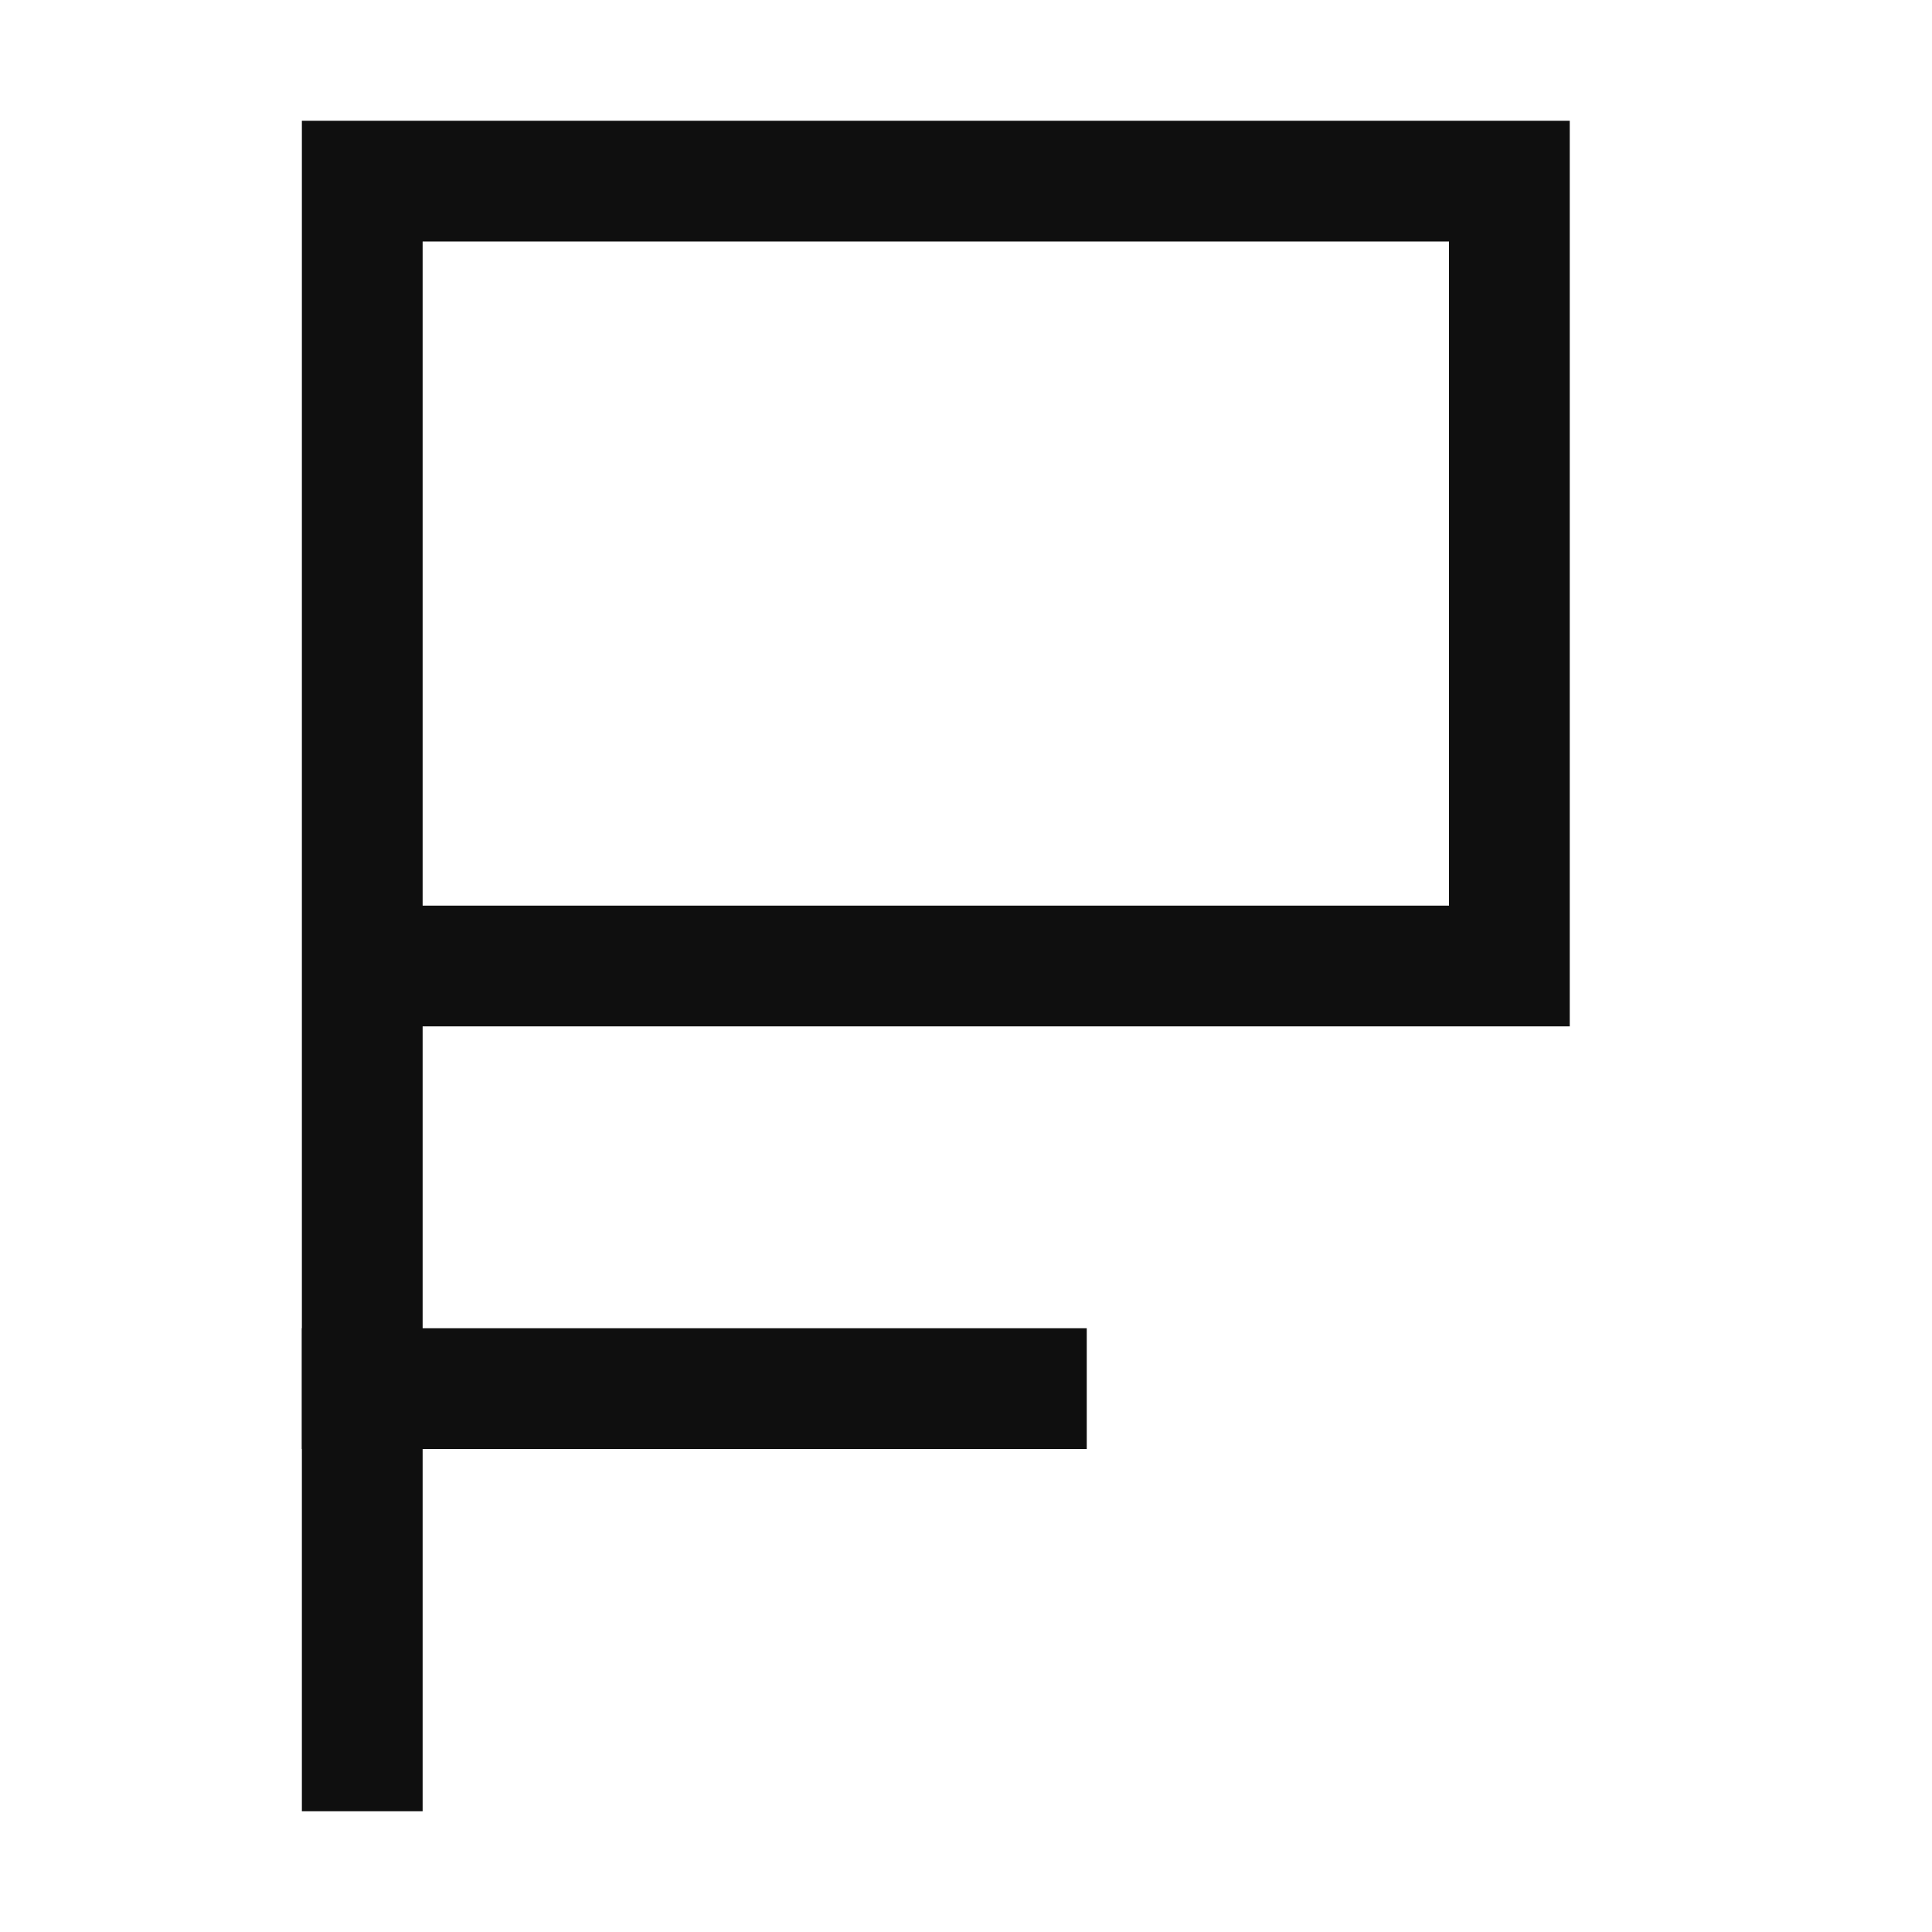
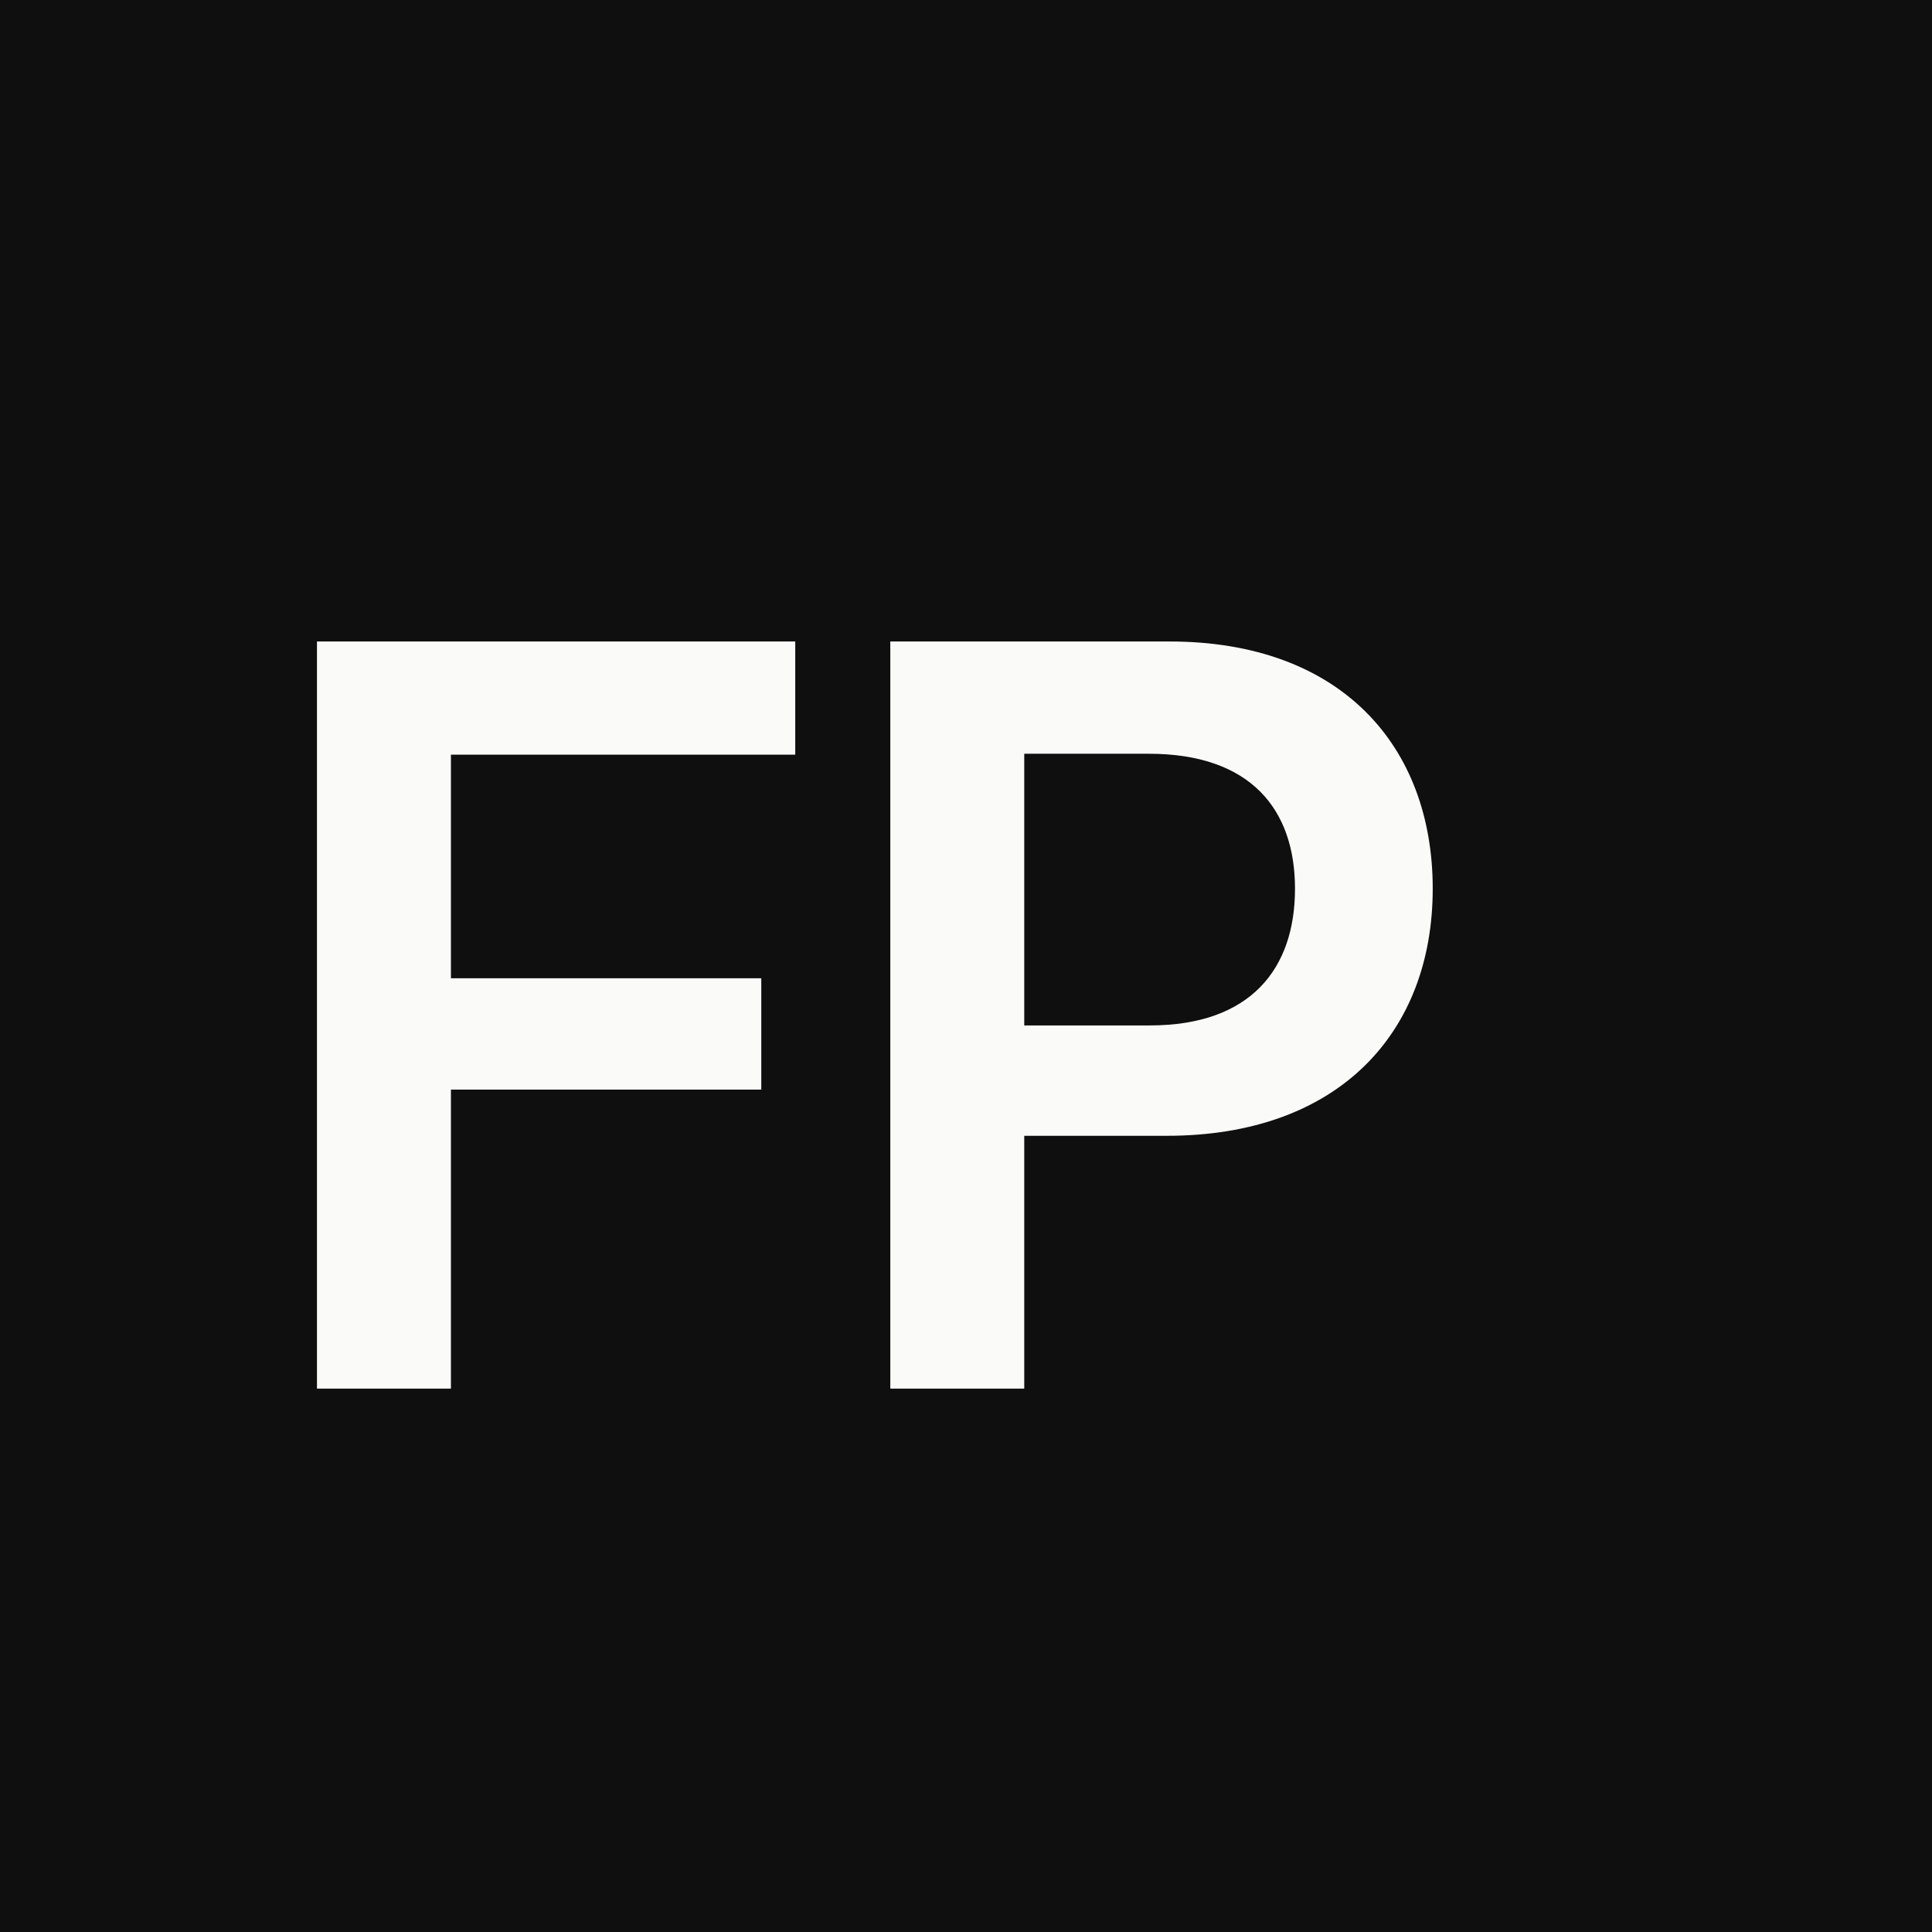
- <svg xmlns="http://www.w3.org/2000/svg" viewBox="0 0 32 32" fill="none">
-   <path d="M 6 29 L 6 3 L 25 3 L 25 16 L 6 16" stroke="#0f0f0f" stroke-width="2" stroke-linecap="square" stroke-linejoin="miter" />
-   <line x1="6" y1="23" x2="17" y2="23" stroke="#0f0f0f" stroke-width="2" stroke-linecap="square" />
+ <svg xmlns="http://www.w3.org/2000/svg" viewBox="0 0 32 32">
+   <rect width="32" height="32" fill="#0f0f0f" />
+   <text x="4" y="23" font-family="system-ui, -apple-system, sans-serif" font-size="17" font-weight="600" fill="#fafaf8" letter-spacing="-0.5">FP</text>
</svg>
